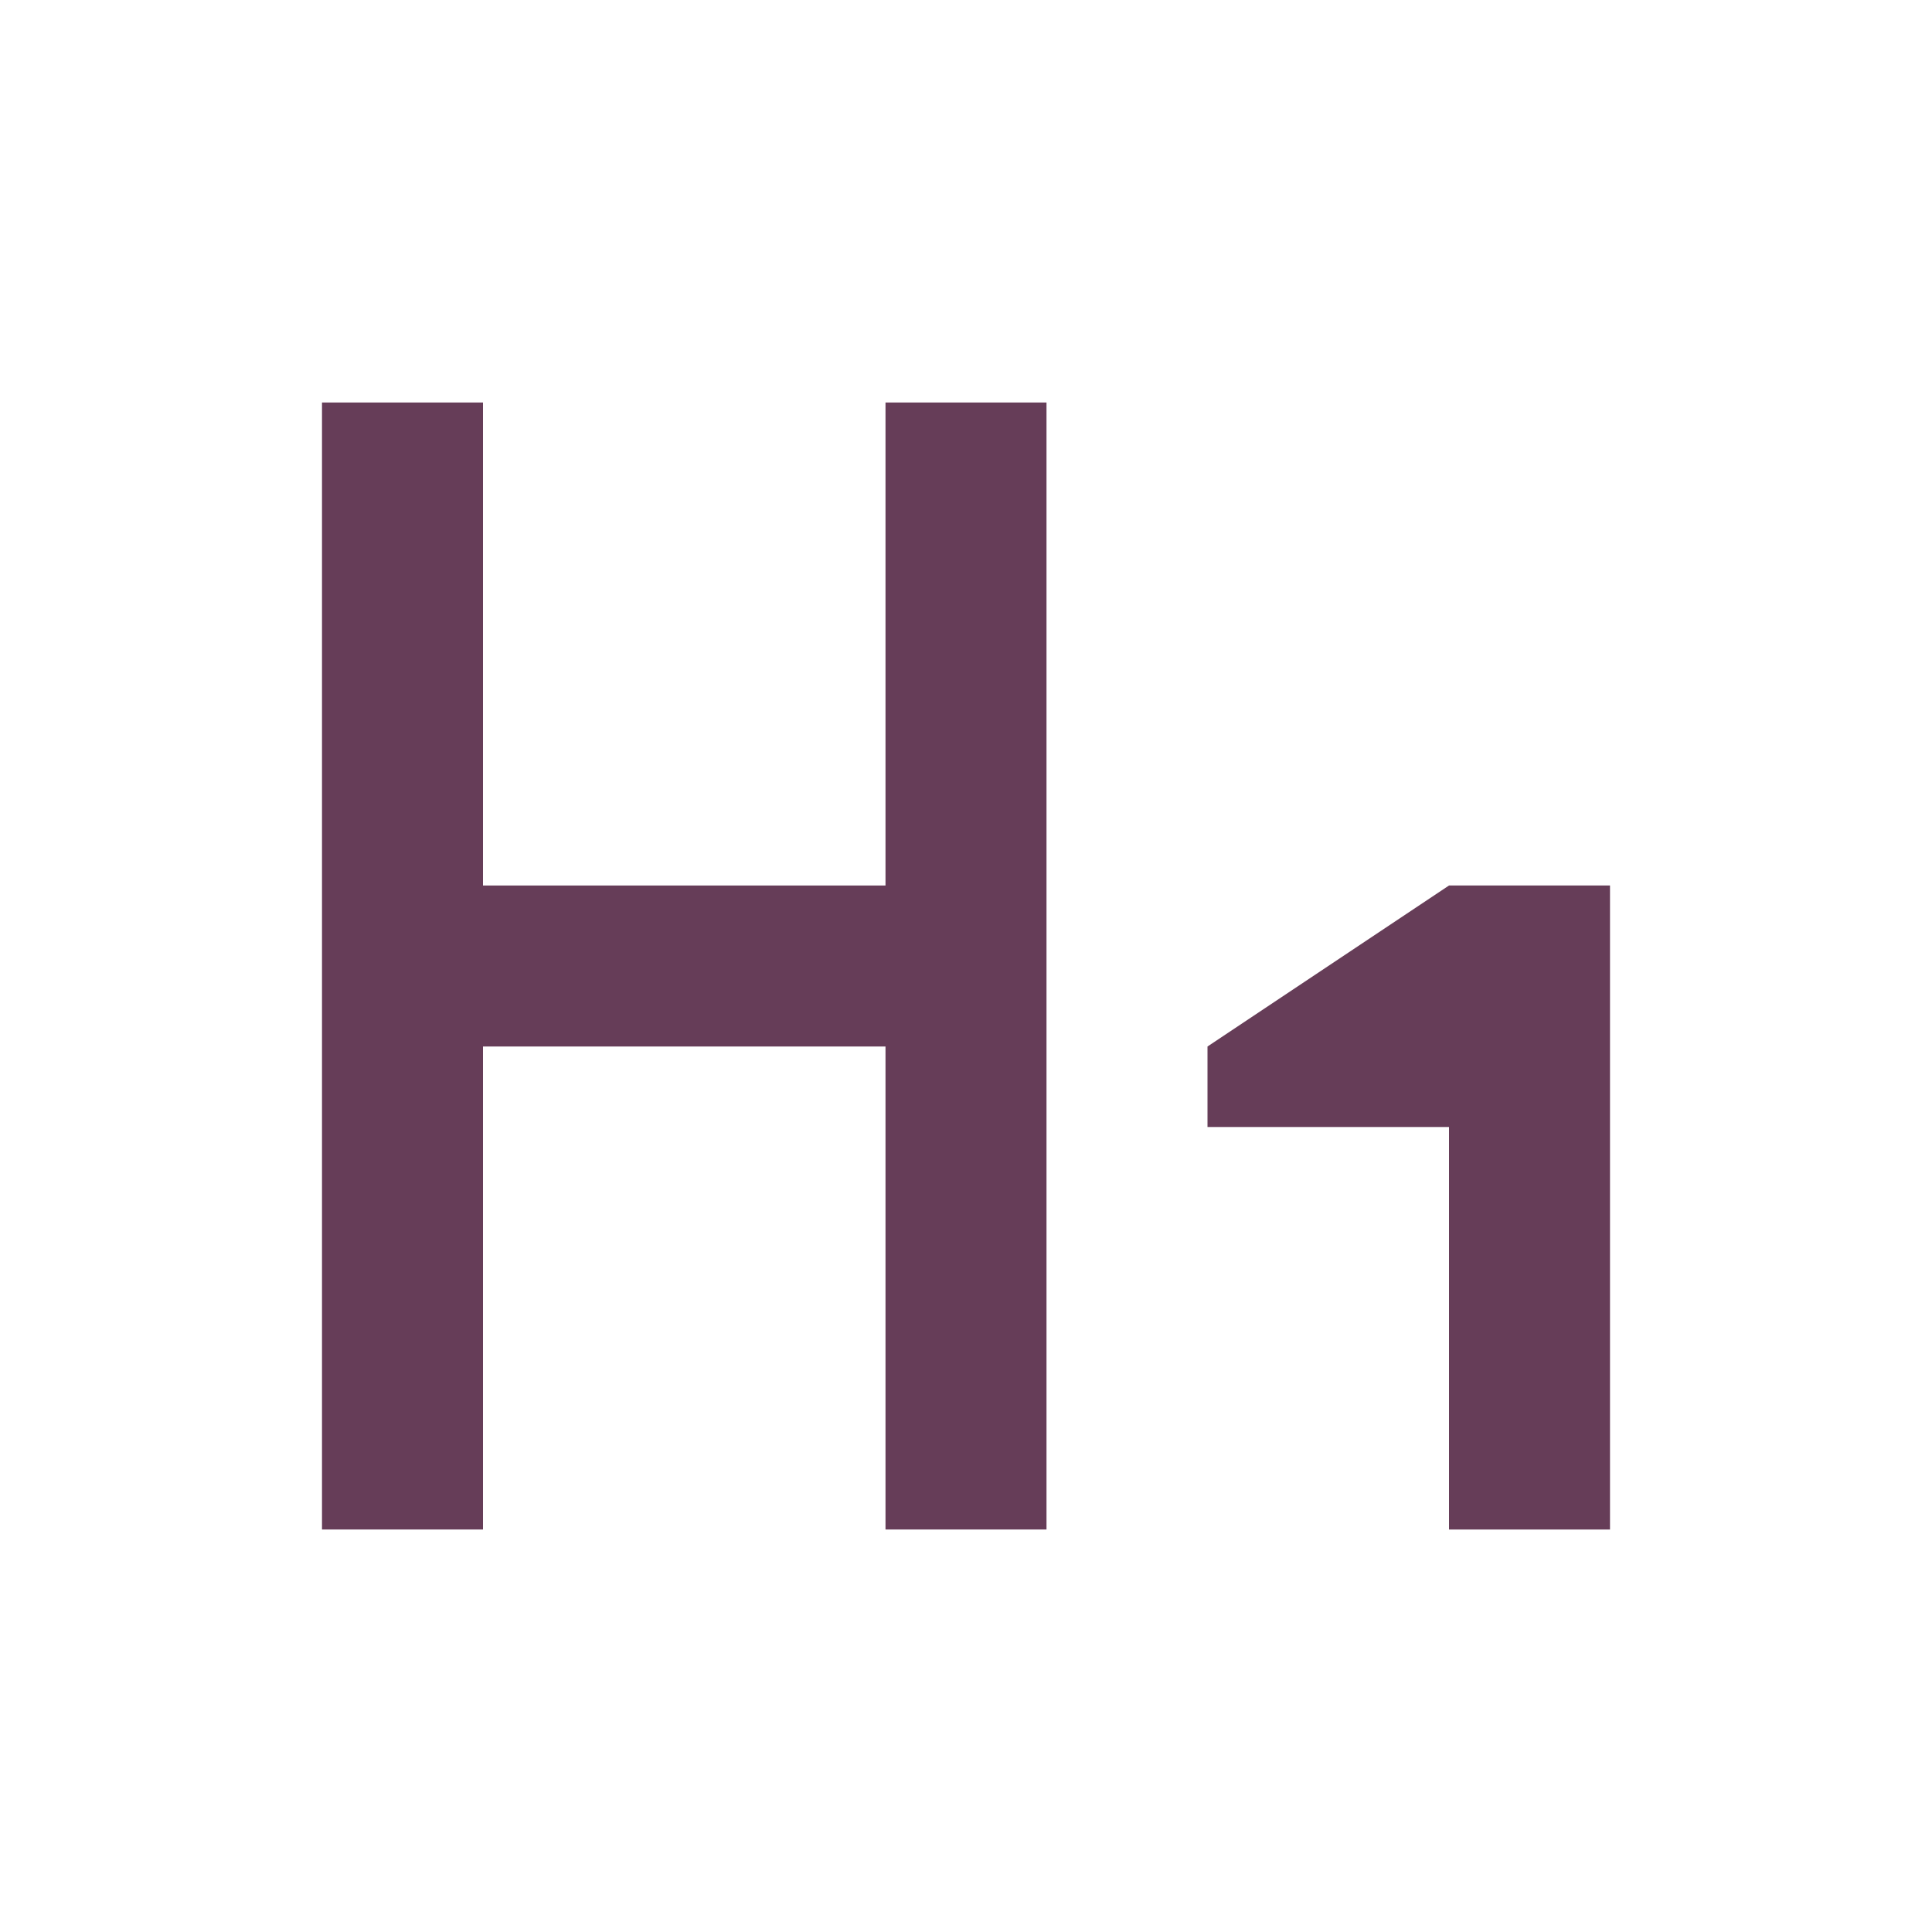
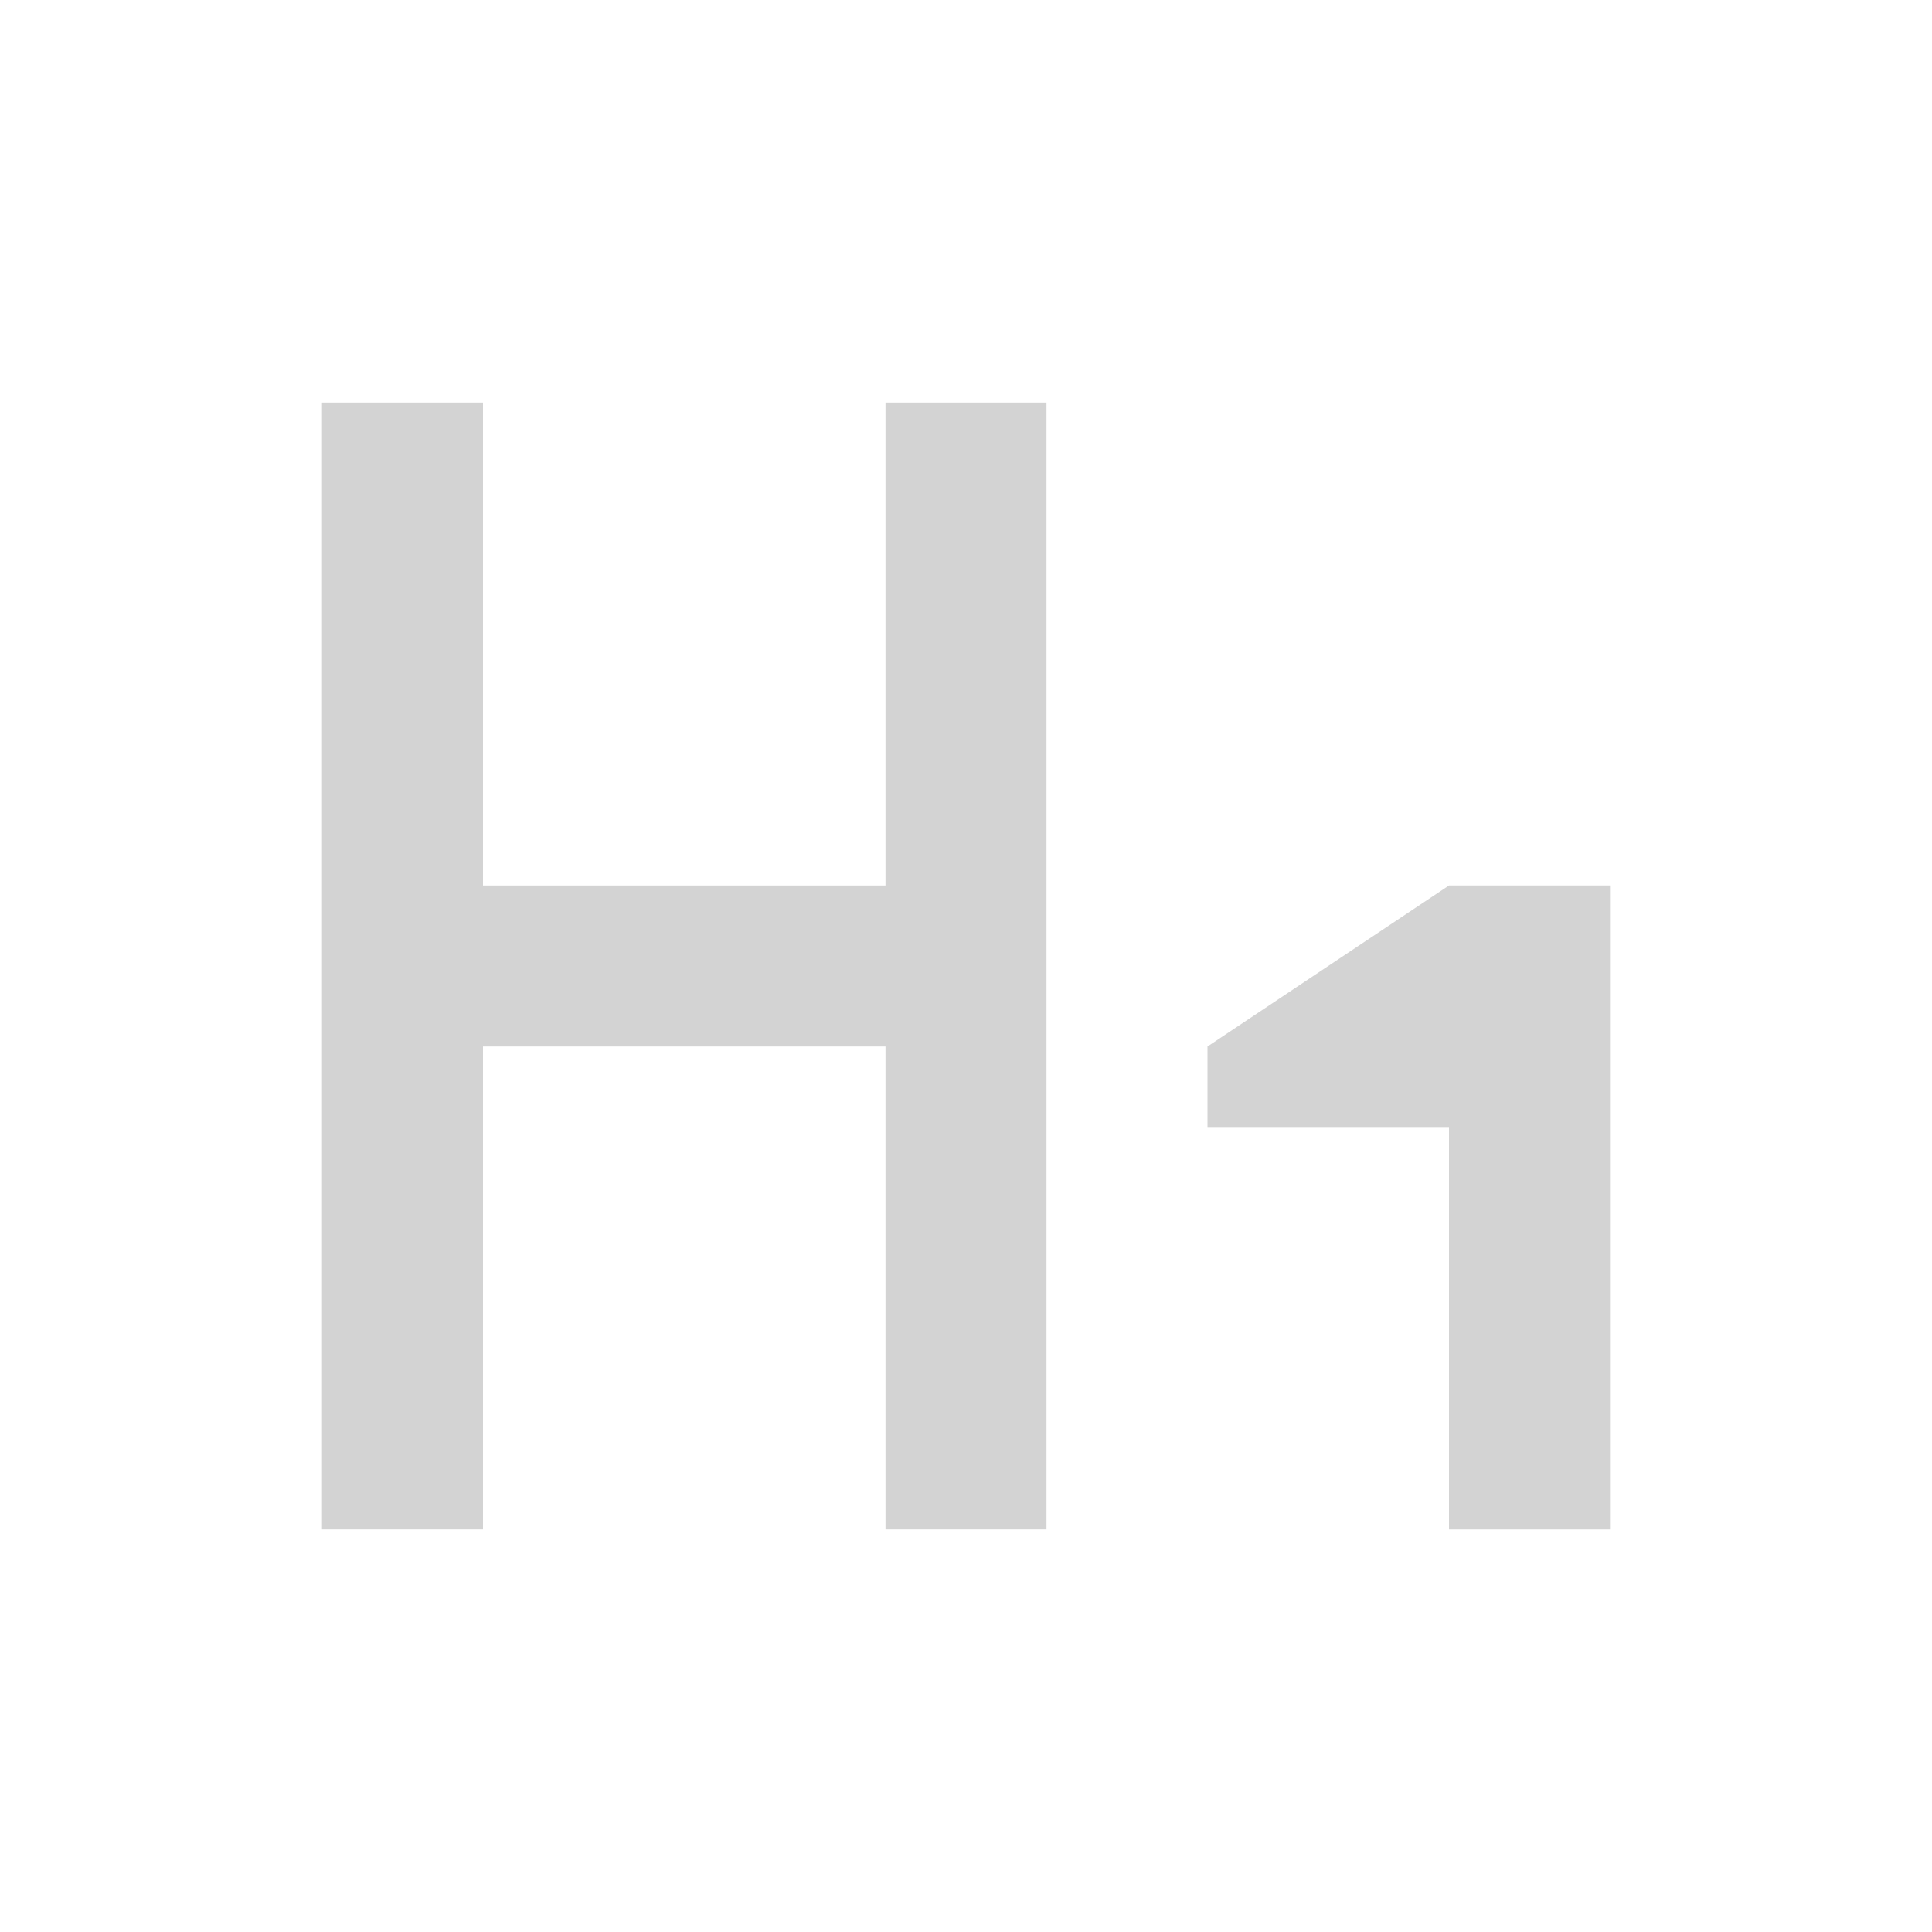
<svg xmlns="http://www.w3.org/2000/svg" width="24" height="24" viewBox="0 0 24 24" fill="none">
  <g id="heading-1">
    <g id="outline" filter="url(#filter0_d_1701_665)">
      <path d="M15 4C15 3.448 14.552 3 14 3H3C2.448 3 2 3.448 2 4V20C2 20.552 2.448 21 3 21H21C21.552 21 22 20.552 22 20V10C22 9.448 21.552 9 21 9H17.777C17.596 9 17.418 9.049 17.262 9.143L16.515 9.591C15.848 9.991 15 9.511 15 8.734V4Z" fill="none" />
    </g>
    <g id="icon">
-       <path d="M6 5H4V19H6V13H11V19H13V5H11V11H6V5Z" fill="#663D58" />
-       <path d="M18 14H15V13L18 11H20V19H18V14Z" fill="#663D58" />
+       <path d="M6 5H4V19H6V13H11V19H13V5H11V11H6V5Z" fill="#D3D3D3" />
+       <path d="M18 14H15V13L18 11H20V19H18V14Z" fill="#D3D3D3" />
    </g>
  </g>
  <defs>
    <filter id="filter0_d_1701_665" x="0" y="1.5" width="24" height="22" filterUnits="userSpaceOnUse" color-interpolation-filters="sRGB">
      <feFlood flood-opacity="0" result="BackgroundImageFix" />
      <feColorMatrix in="SourceAlpha" type="matrix" values="0 0 0 0 0 0 0 0 0 0 0 0 0 0 0 0 0 0 127 0" result="hardAlpha" />
      <feOffset dy="0.5" />
      <feGaussianBlur stdDeviation="1" />
      <feComposite in2="hardAlpha" operator="out" />
      <feColorMatrix type="matrix" values="0 0 0 0 0 0 0 0 0 0 0 0 0 0 0 0 0 0 0.25 0" />
      <feBlend mode="normal" in2="BackgroundImageFix" result="effect1_dropShadow_1701_665" />
      <feBlend mode="normal" in="SourceGraphic" in2="effect1_dropShadow_1701_665" result="shape" />
    </filter>
  </defs>
</svg>
